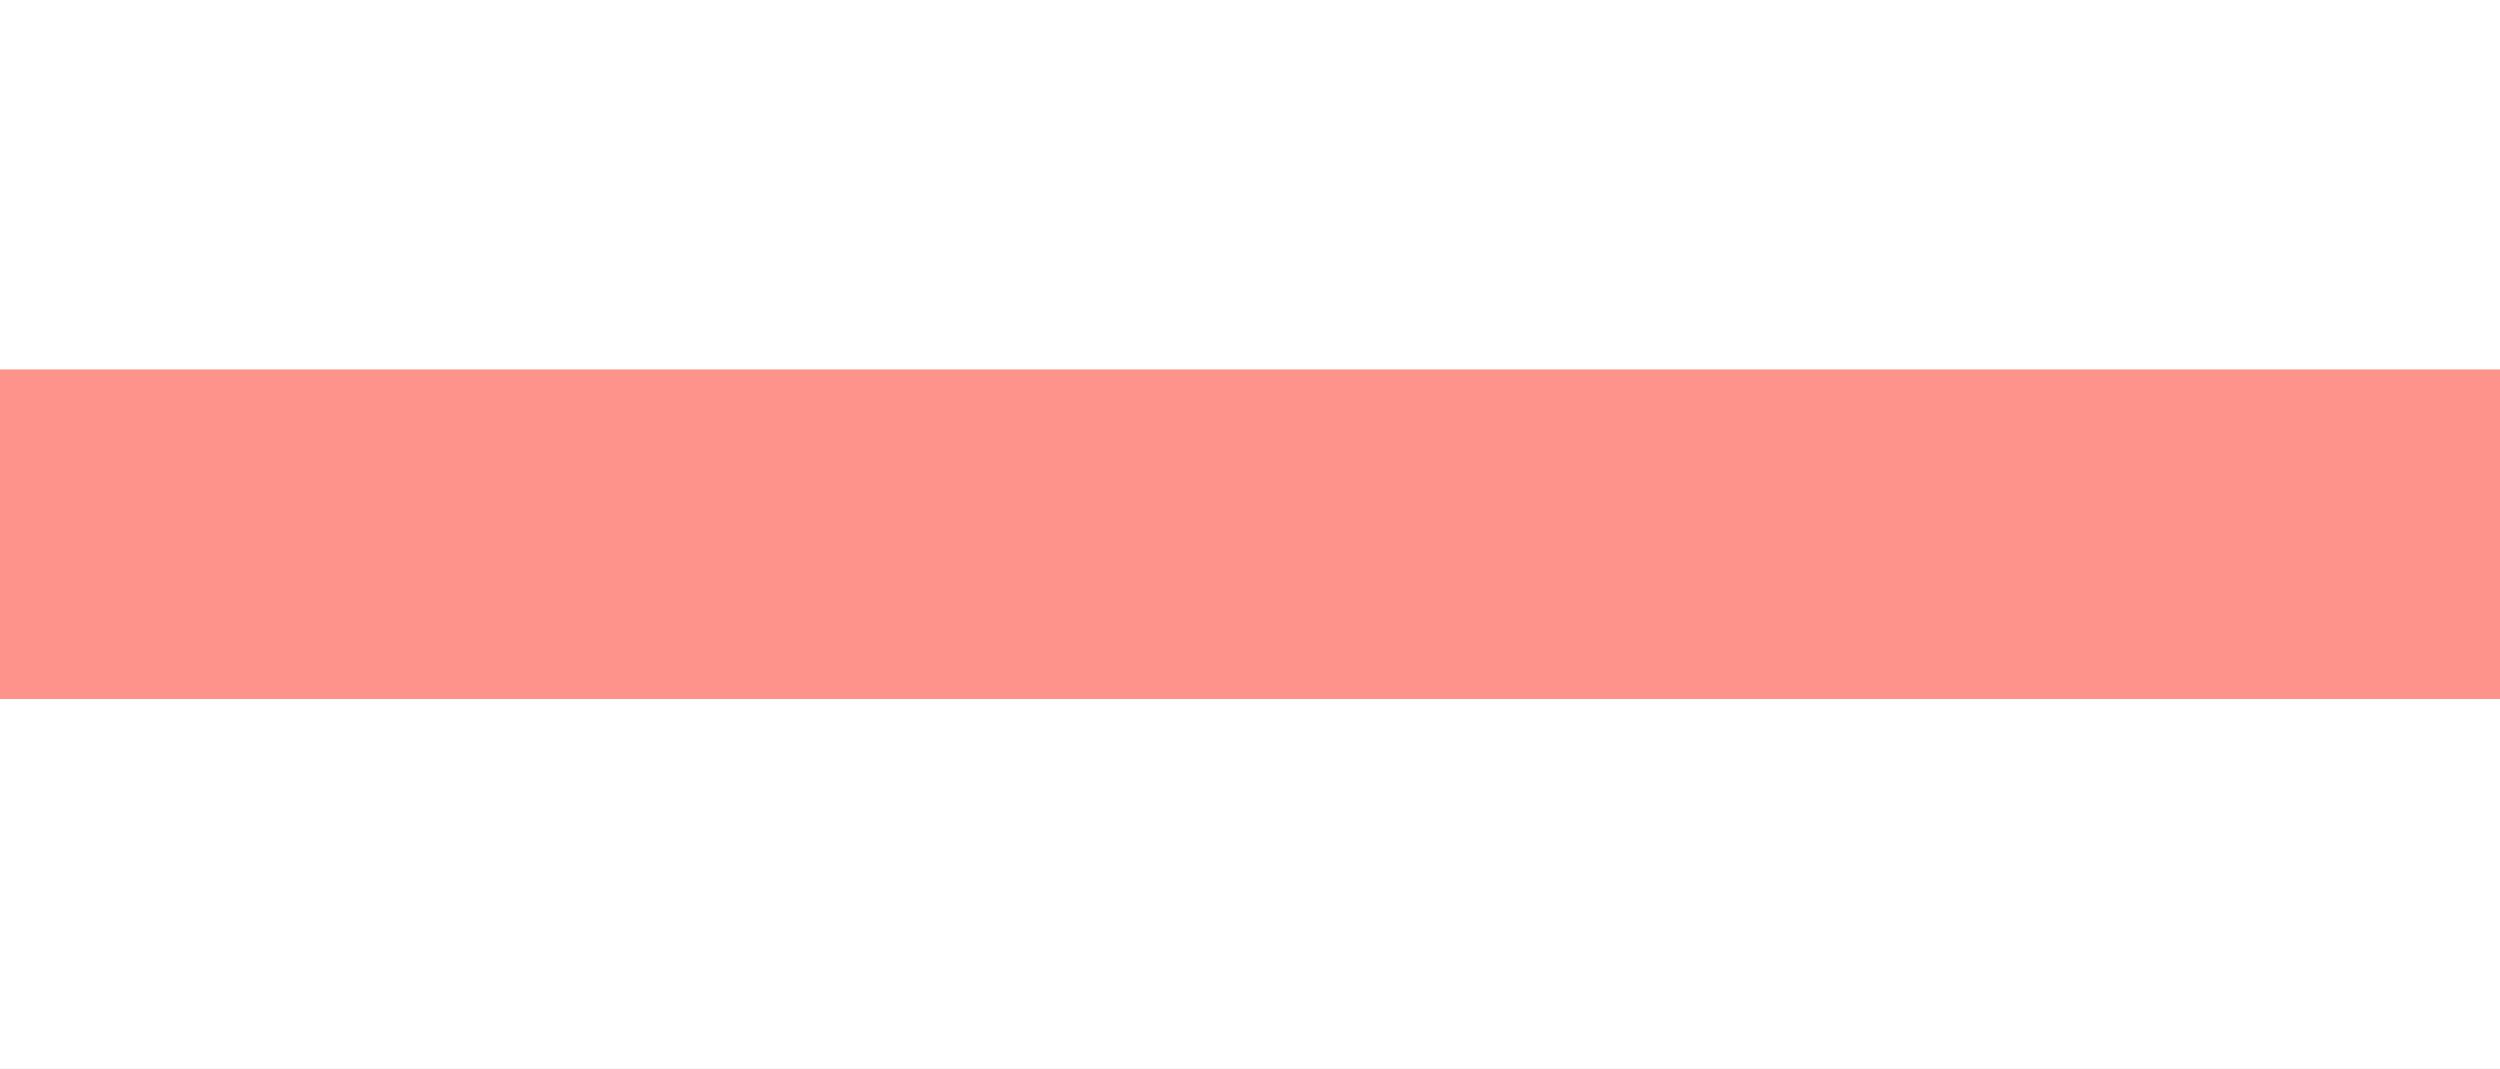
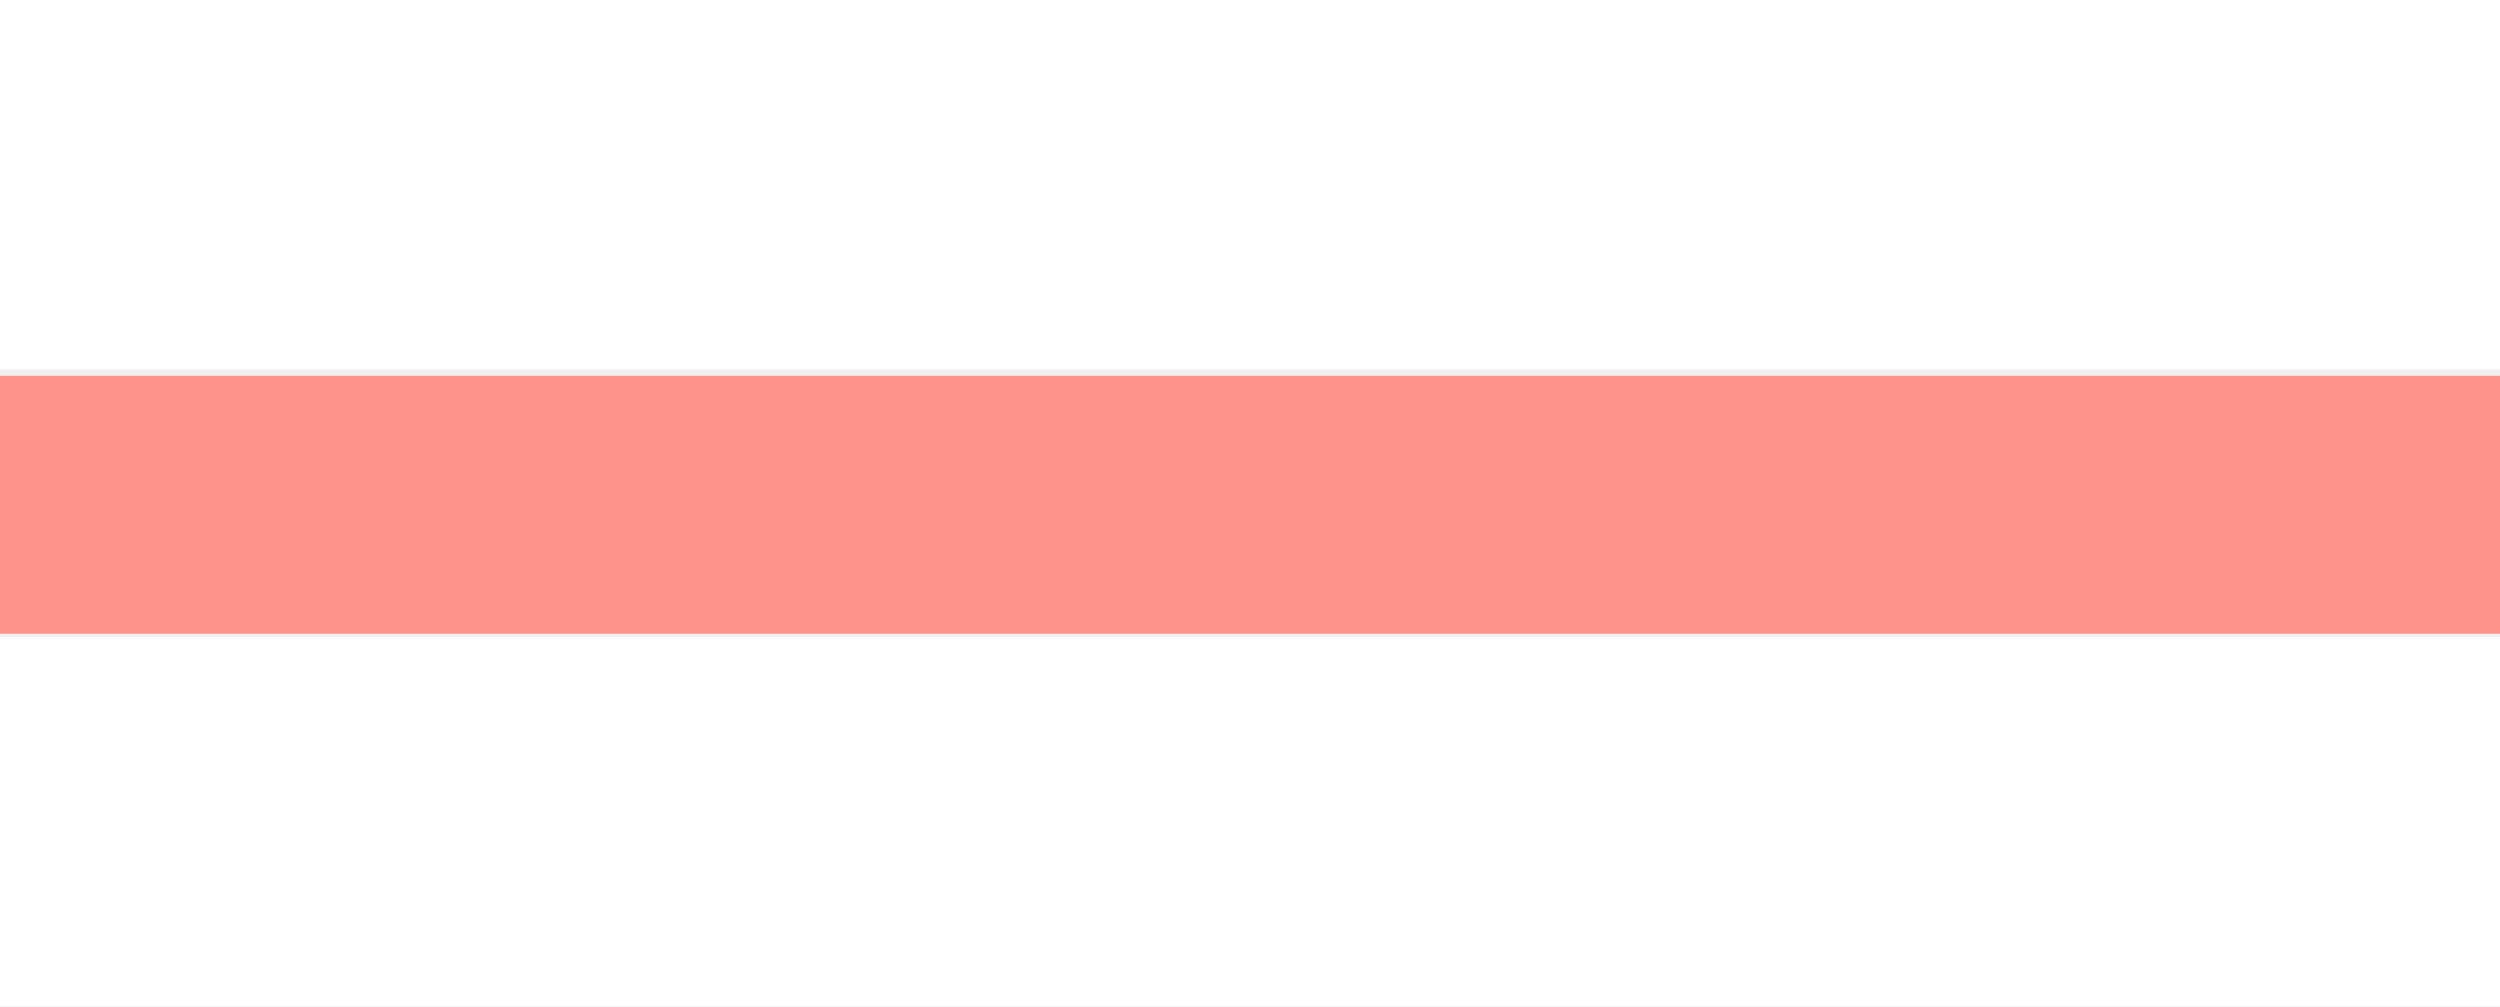
- <svg xmlns="http://www.w3.org/2000/svg" width="1570" height="671" viewBox="0 0 1570 671" fill="none">
-   <rect x="-250" y="216" width="1820" height="232" fill="#FE938C" />
+ <svg xmlns="http://www.w3.org/2000/svg" width="1570" height="632" viewBox="0 0 1570 632" fill="none">
+   <rect x="-250" y="236" width="1820" height="162" fill="#FE938C" />
  <rect x="-250" width="1820" height="232" fill="white" />
-   <rect x="-250" y="439" width="1820" height="232" fill="white" />
+   <rect x="-250" y="400" width="1820" height="232" fill="white" />
</svg>
